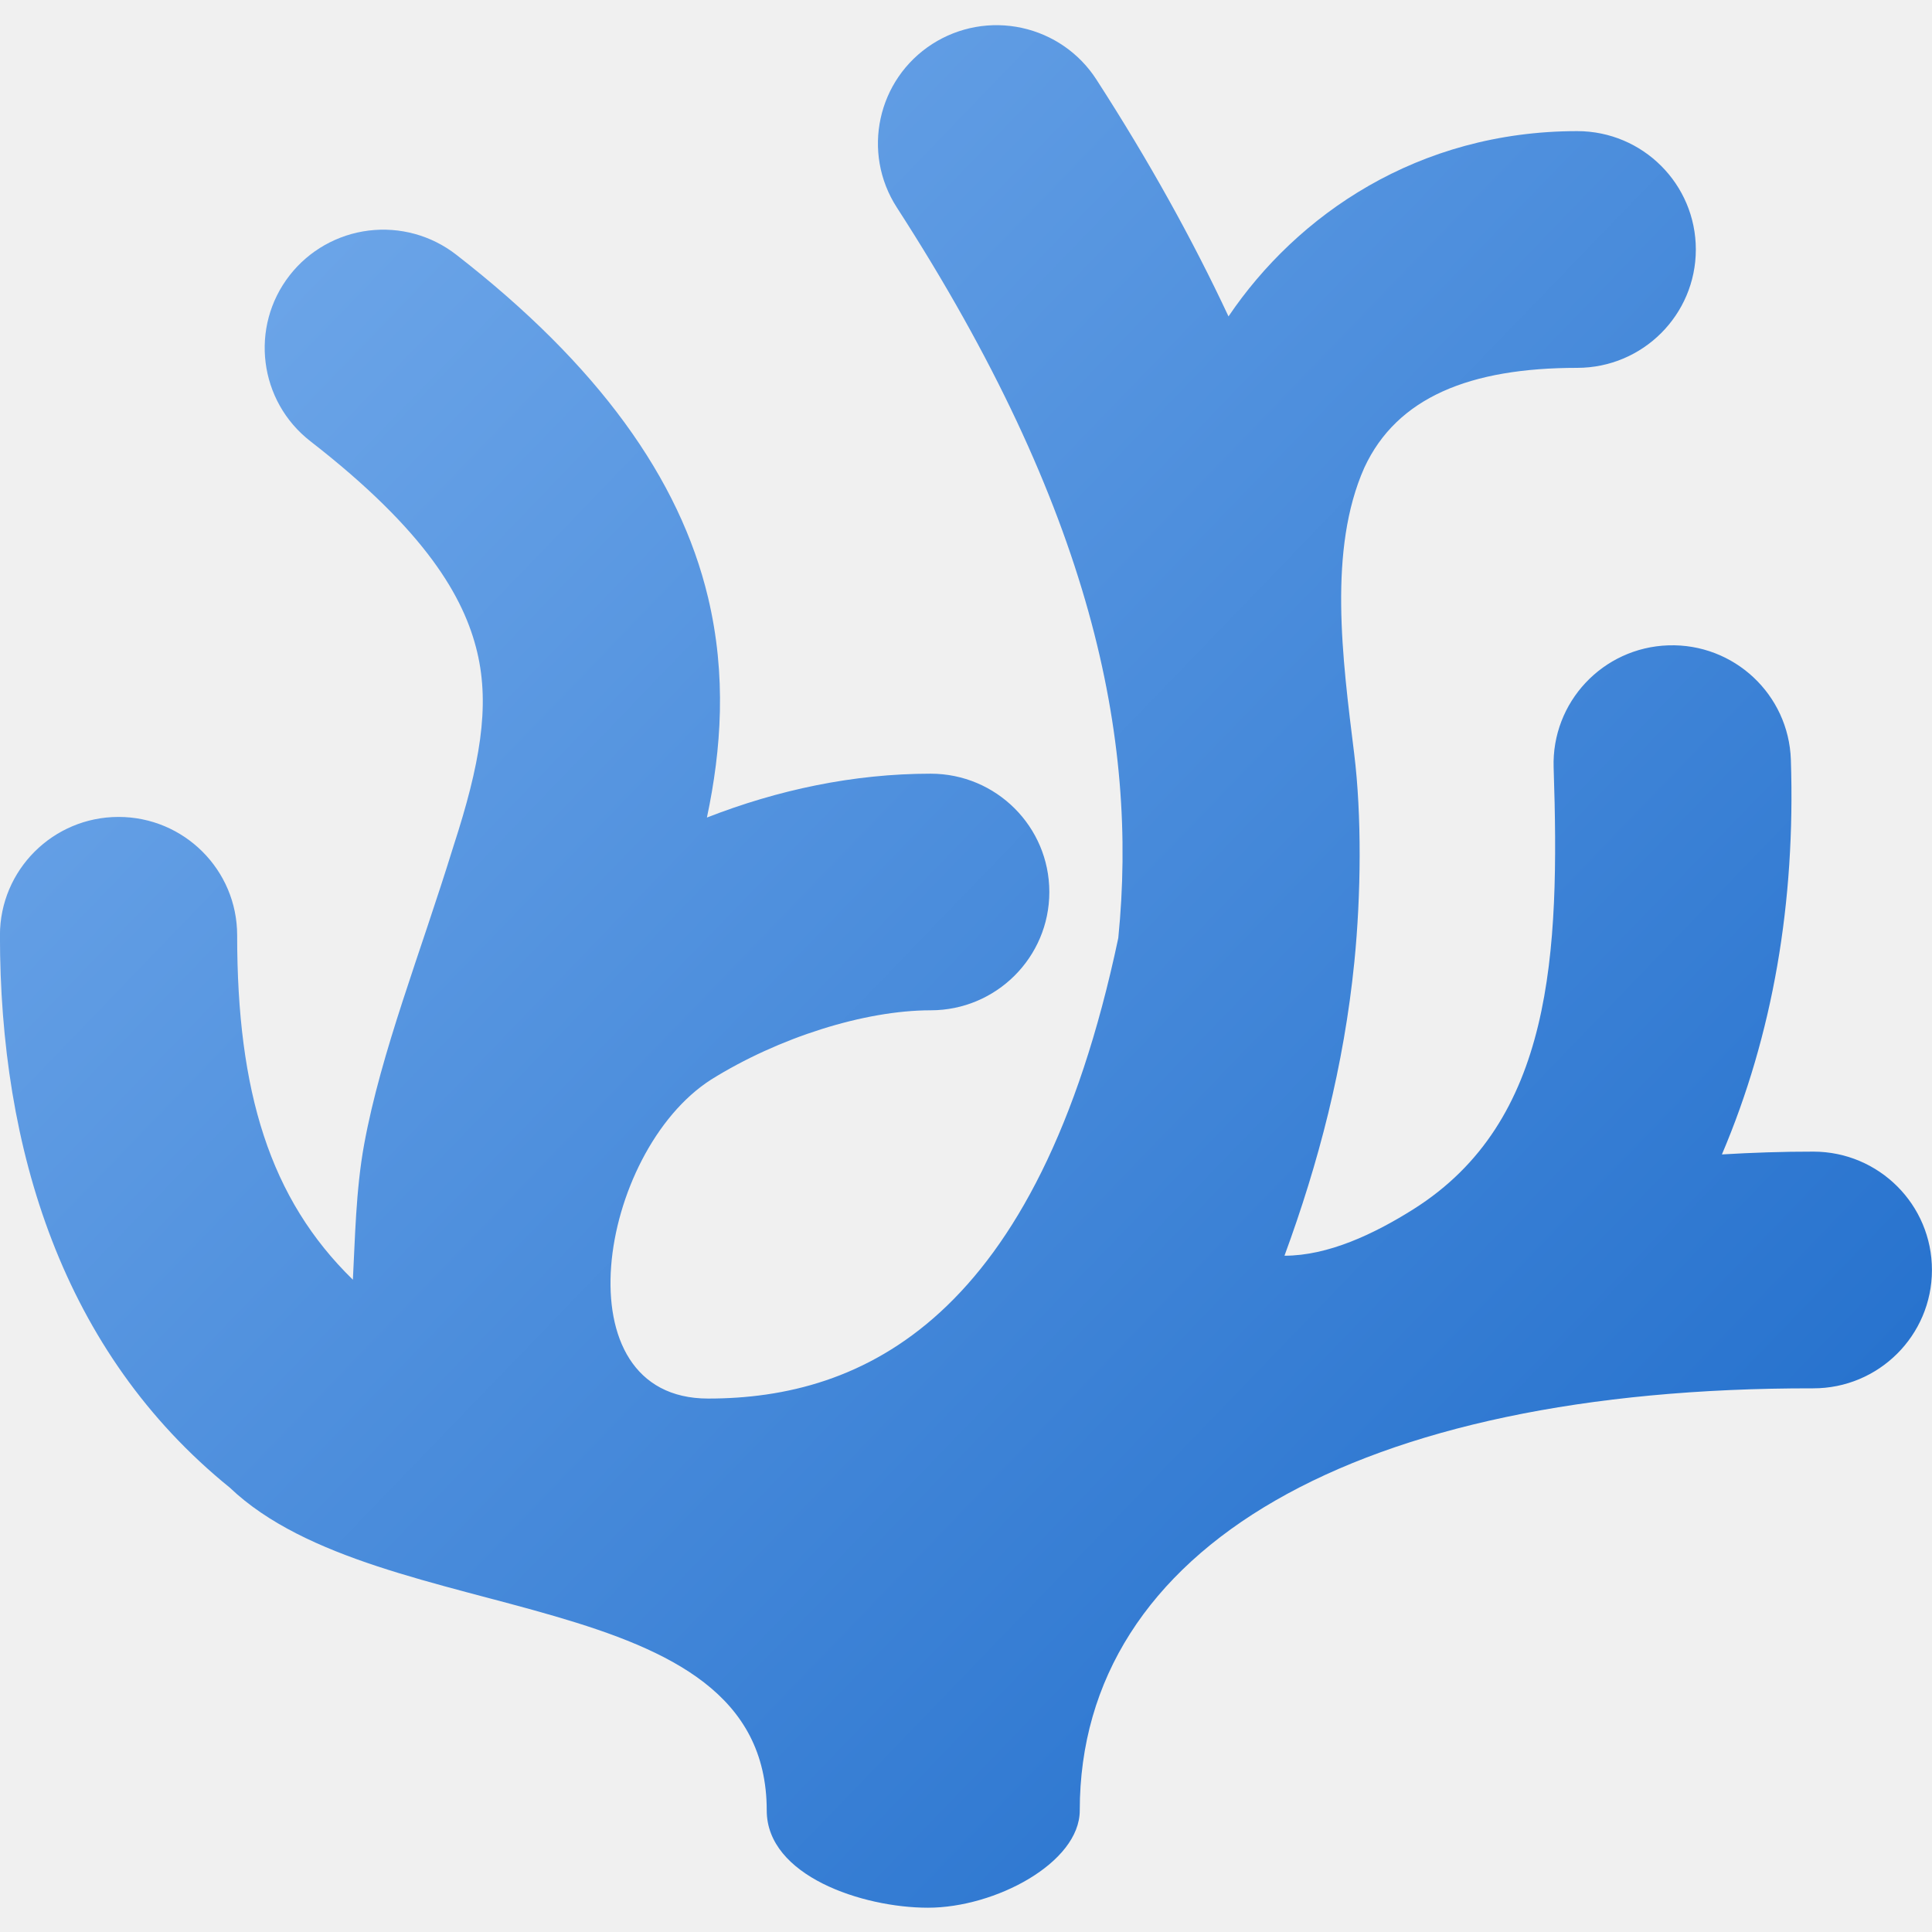
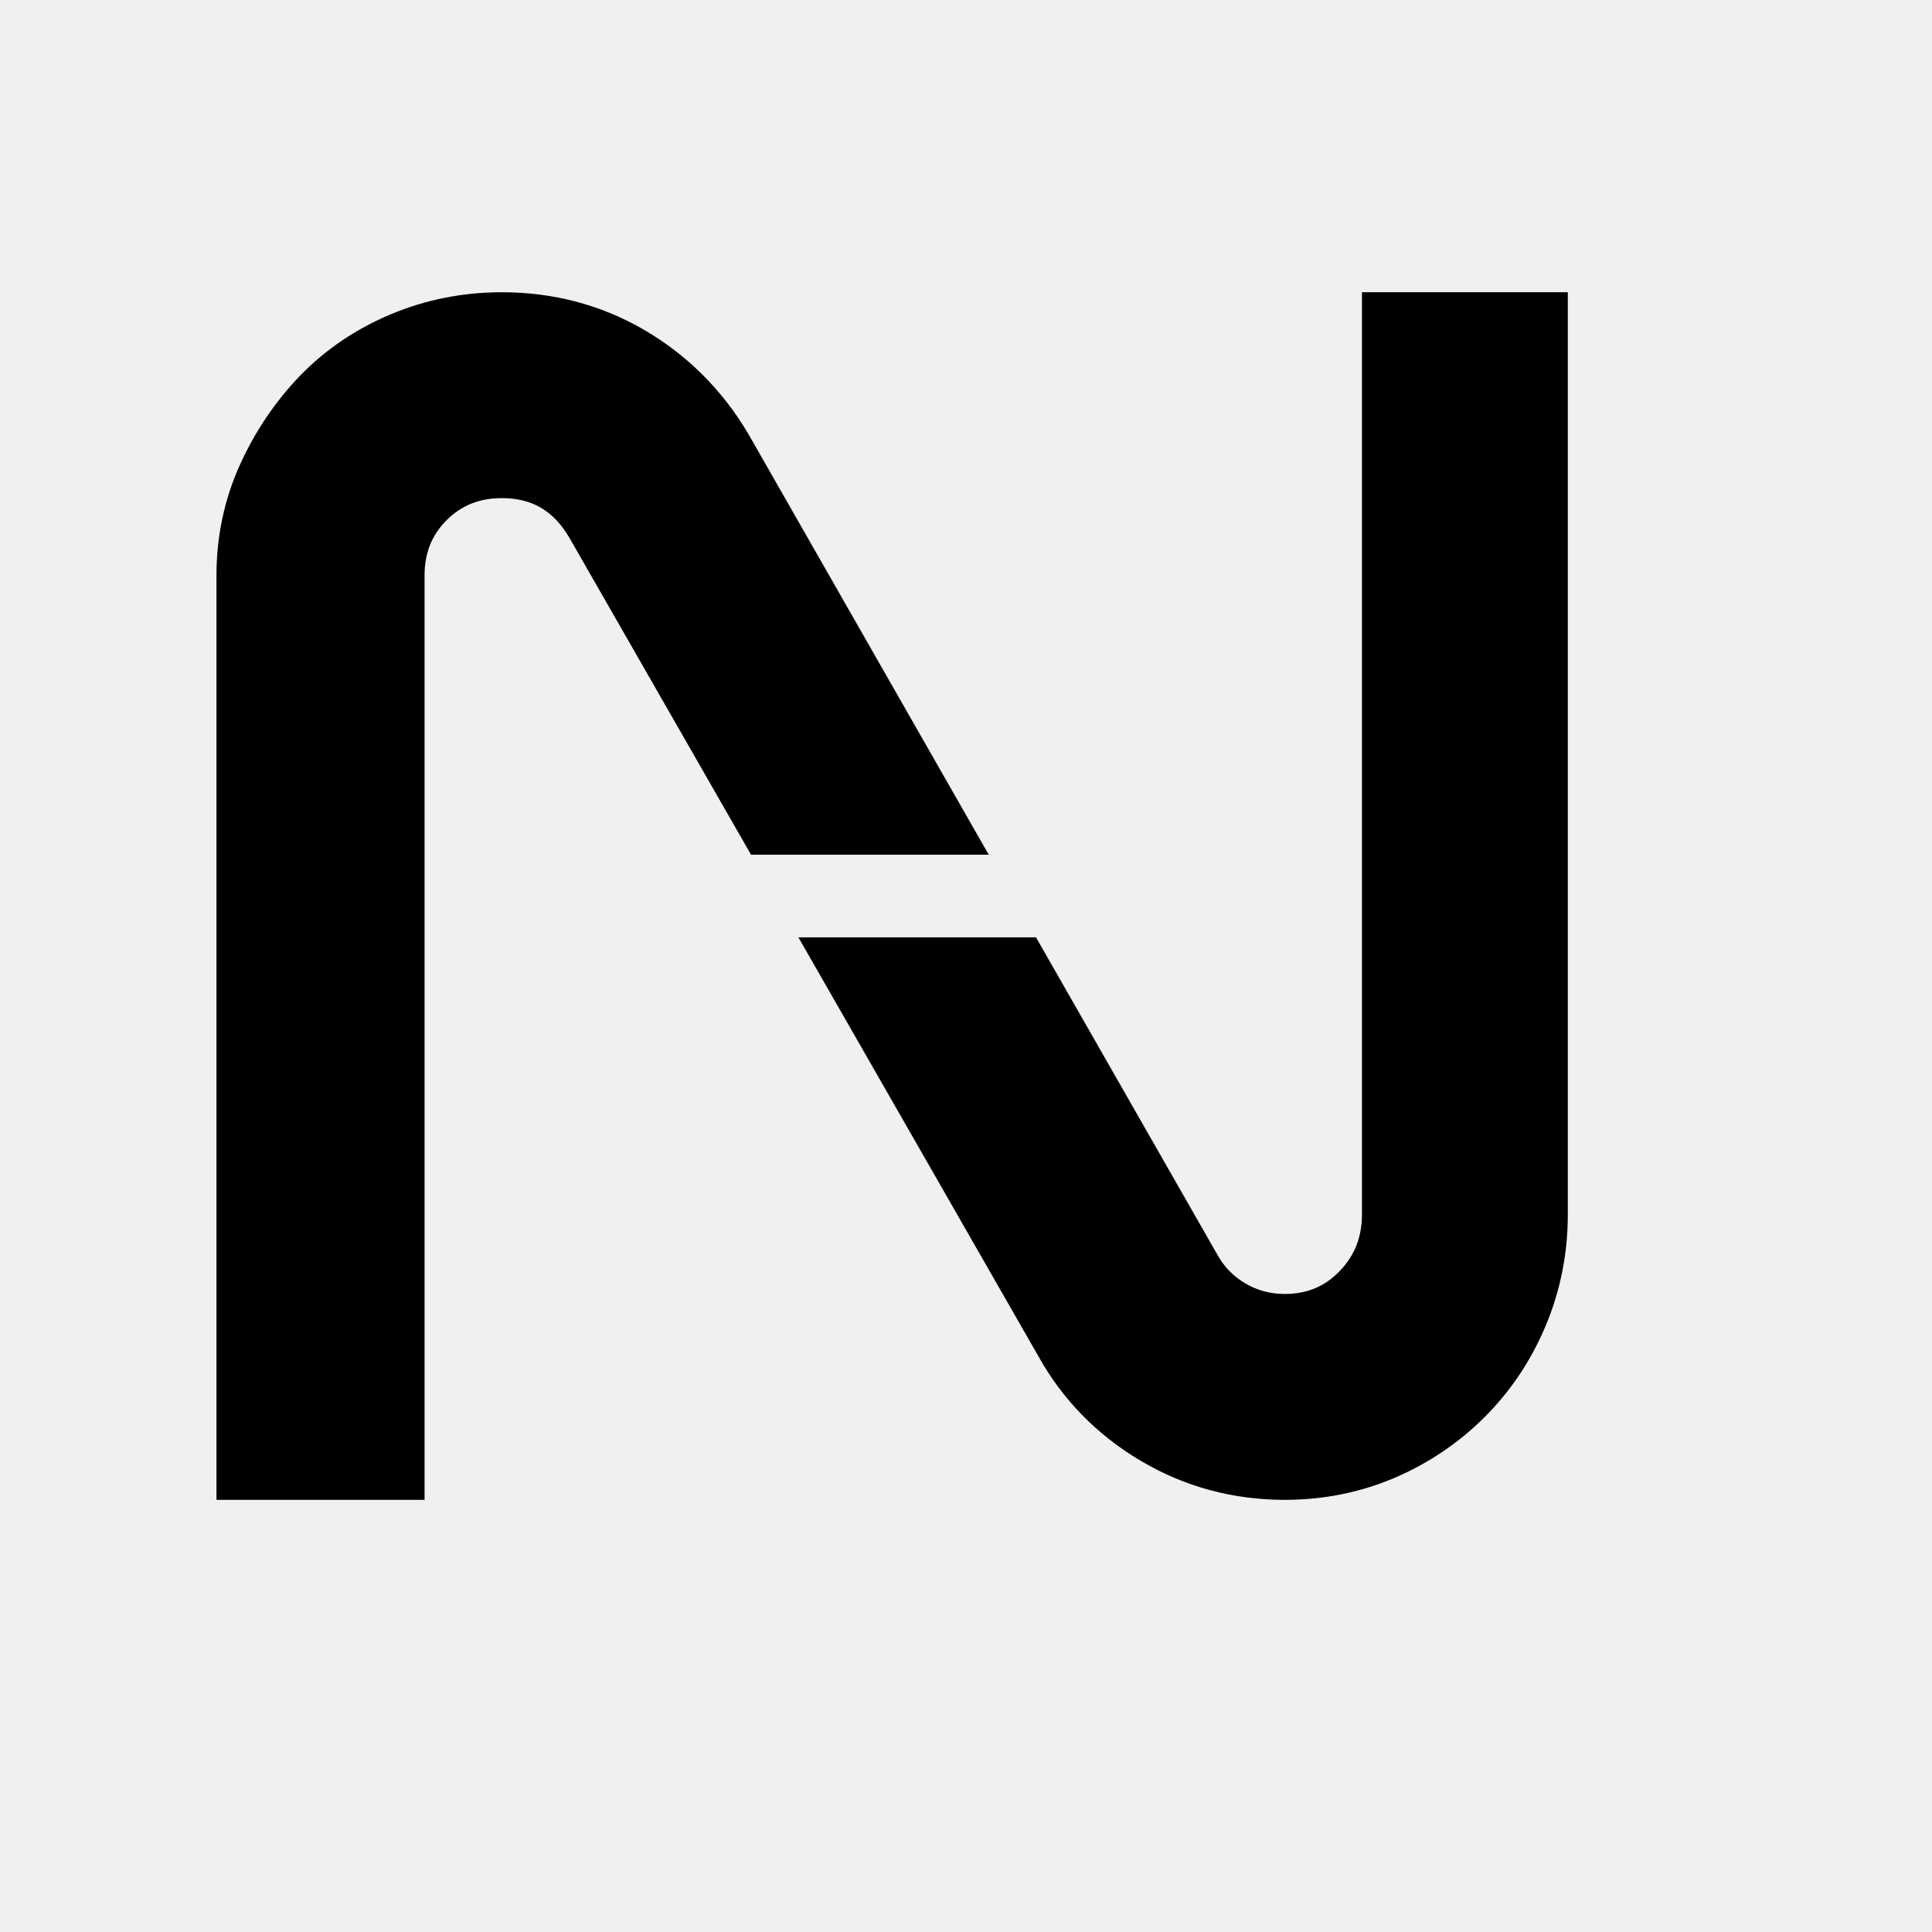
- <svg xmlns="http://www.w3.org/2000/svg" version="1.1" x="0" y="0" width="1024" height="1024" viewBox="0, 0, 100, 100">
+ <svg xmlns="http://www.w3.org/2000/svg" width="24" height="24" viewBox="0 0 357 319" fill="none">
+   <g transform="translate(40, 35) scale(0.7, 0.7)" clip-path="url(#clip0_122_5)">
+     <path d="M203.87 148.48H141.11L93.17 64.83C89.01 57.7 83.33 54.35 75.34 54.35C69.44 54.35 64.66 56.26 60.75 60.17C56.84 64.08 54.93 68.86 54.93 74.74V318.78H0V74.74C0 64.42 2.09 54.62 6.18 45.57C10.2 36.7 15.56 28.77 22.12 21.98C28.81 15.09 36.86 9.65 46.07 5.8C55.25 1.95 65.11 0 75.34 0C88.99 0 101.68 3.37 113.04 10.02C124.34 16.65 133.54 25.82 140.34 37.3L203.86 148.48H203.87Z" fill="currentColor" />
+     <path d="M356.72 0V243.46C356.72 253.68 354.77 263.54 350.92 272.73C347.09 281.9 341.67 290.01 334.82 296.88C327.99 303.71 319.98 309.11 311.03 312.96C302 316.81 292.24 318.78 281.98 318.78C268.31 318.78 255.5 315.31 243.96 308.46C232.42 301.63 223.3 292.3 216.88 280.72L153.62 170.3H216.34L264.16 253.97C265.97 257.26 268.36 259.73 271.55 261.62C274.76 263.51 278.18 264.43 281.99 264.43C287.85 264.43 292.59 262.46 296.48 258.41C300.45 254.29 302.38 249.4 302.38 243.45V0H356.72Z" fill="currentColor" />
+   </g>
  <defs>
-     <linearGradient id="Gradient_1" gradientUnits="userSpaceOnUse" x1="199.997" y1="214.302" x2="296.665" y2="307.573" gradientTransform="matrix(1, 0, 0, 1, -200, -213)">
-       <stop offset="0" stop-color="#78AEED" />
-       <stop offset="1" stop-color="#1D6BCA" />
-     </linearGradient>
+     <clipPath id="clip0_122_5">
+       <rect width="356.72" height="318.78" fill="white" />
+     </clipPath>
  </defs>
-   <g id="Layer_1">
-     <path d="M48.26,2.274 C45.406,4.105 44.583,7.898 46.422,10.742 C56.531,26.397 58.917,38.205 57.882,48.553 C53.698,68.369 44.603,72.389 36.655,72.389 C28.895,72.389 30.973,59.618 36.806,55.88 C40.288,53.706 44.748,52.293 48.171,52.293 C51.563,52.293 54.313,49.552 54.313,46.17 C54.313,42.787 51.563,40.046 48.171,40.046 C44.173,40.046 40.251,40.886 36.59,42.316 C37.338,38.787 37.614,34.973 36.647,30.919 C35.179,24.763 30.953,18.883 23.615,13.183 C22.33,12.183 20.7,11.734 19.083,11.934 C17.466,12.134 15.995,12.966 14.994,14.248 C12.912,16.918 13.394,20.766 16.072,22.843 C22.05,27.486 24.024,30.923 24.699,33.752 C25.374,36.581 24.831,39.616 23.475,43.786 C21.742,49.406 19.73,54.423 18.848,59.234 C18.414,61.602 18.377,64.179 18.265,66.238 C13.96,62.042 12.275,56.502 12.275,48.407 C12.274,45.025 9.524,42.283 6.133,42.284 C2.744,42.287 -0.002,45.027 -0.003,48.407 C-0.003,59.463 3.23,69.983 11.895,77.001 C19.739,84.474 39.686,81.712 39.686,93.709 C39.686,97.095 44.642,98.743 48.033,98.743 C51.511,98.743 55.888,96.418 55.888,93.709 C55.888,80.097 70.233,71.824 93.848,71.86 C97.24,71.865 99.992,69.126 99.997,65.744 C100.003,62.361 97.259,59.614 93.867,59.608 C92.252,59.606 90.678,59.661 89.126,59.753 C91.766,53.544 92.937,46.708 92.695,39.324 C92.583,35.943 89.745,33.293 86.356,33.403 C82.963,33.513 80.305,36.346 80.416,39.729 C80.736,49.397 80.374,58.03 73.171,62.581 C71.123,63.874 68.742,64.996 66.484,64.996 C68.237,60.228 69.561,55.195 70.103,49.77 C70.449,46.308 70.486,42.195 70.091,39 C69.478,34.05 68.738,28.436 70.617,24.207 C72.305,20.565 76.087,19.04 81.64,19.04 C85.029,19.037 87.775,16.296 87.776,12.917 C87.778,9.534 85.031,6.79 81.64,6.787 C73.388,6.787 67.133,11.13 63.587,16.377 C61.733,12.417 59.475,8.336 56.747,4.112 C55.866,2.747 54.478,1.788 52.887,1.443 C52.099,1.272 51.285,1.257 50.491,1.399 C49.697,1.542 48.939,1.839 48.26,2.274 z" fill="url(#Gradient_1)" id="path6008" />
-   </g>
</svg>
